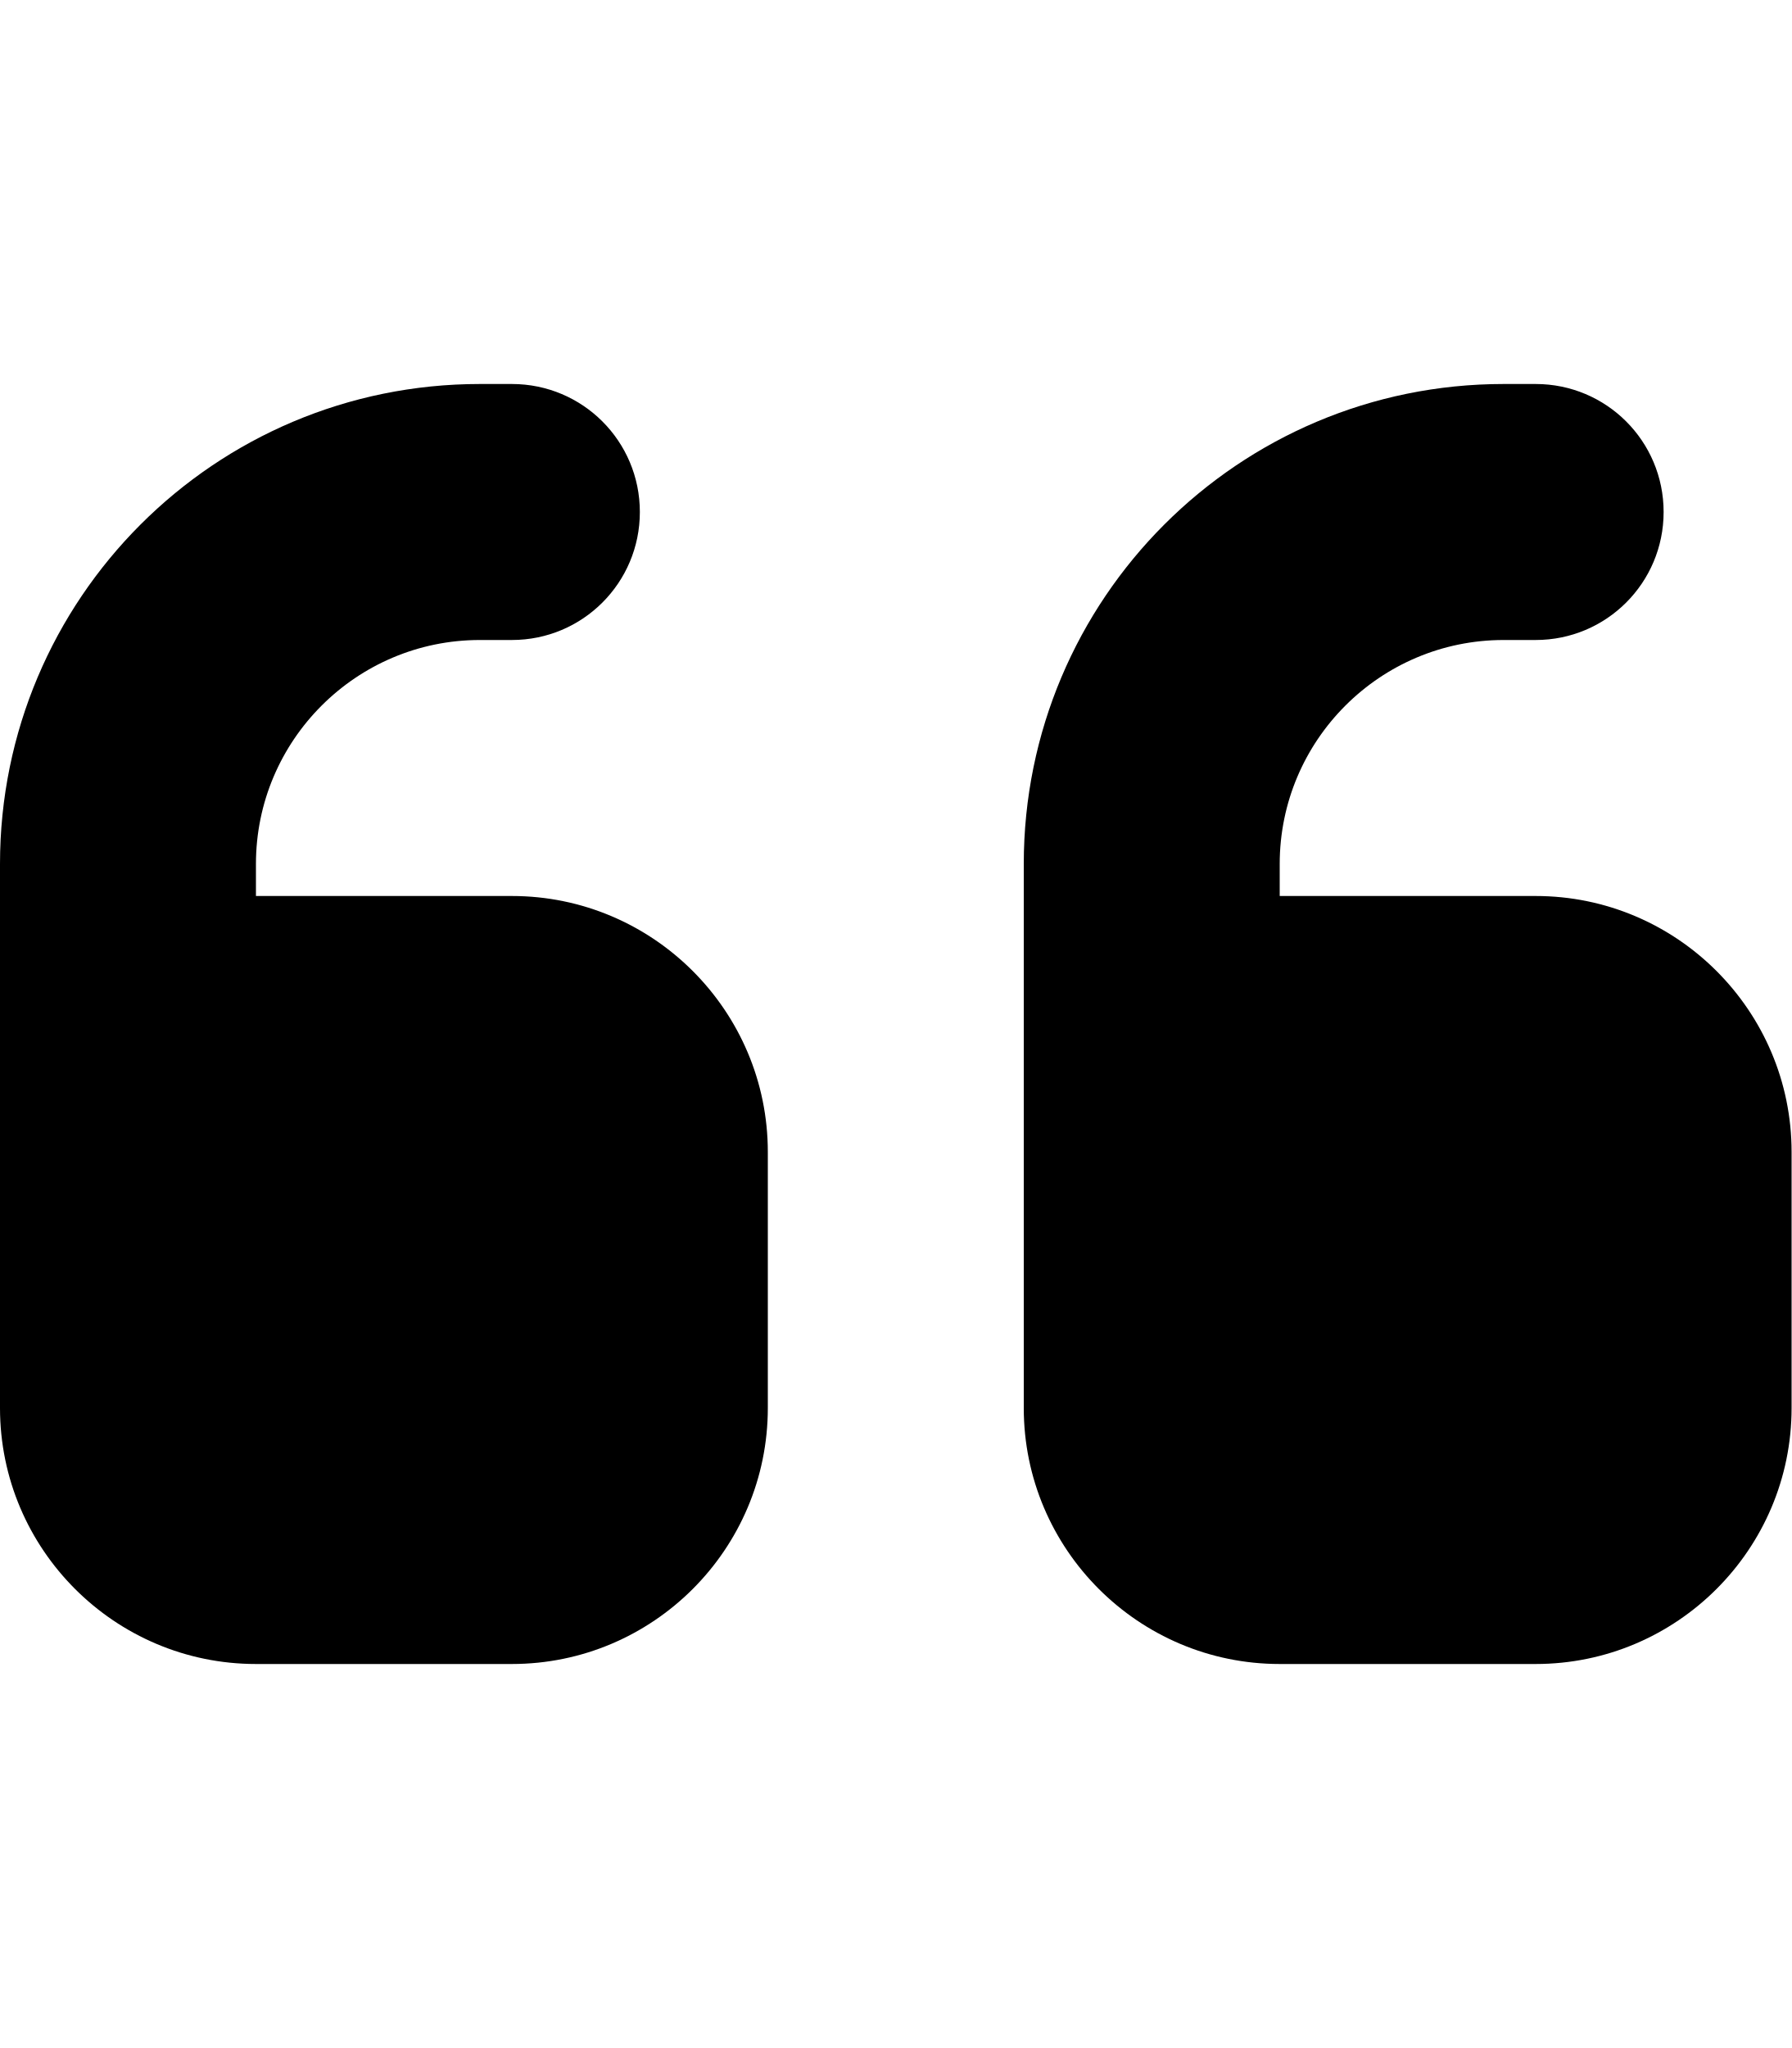
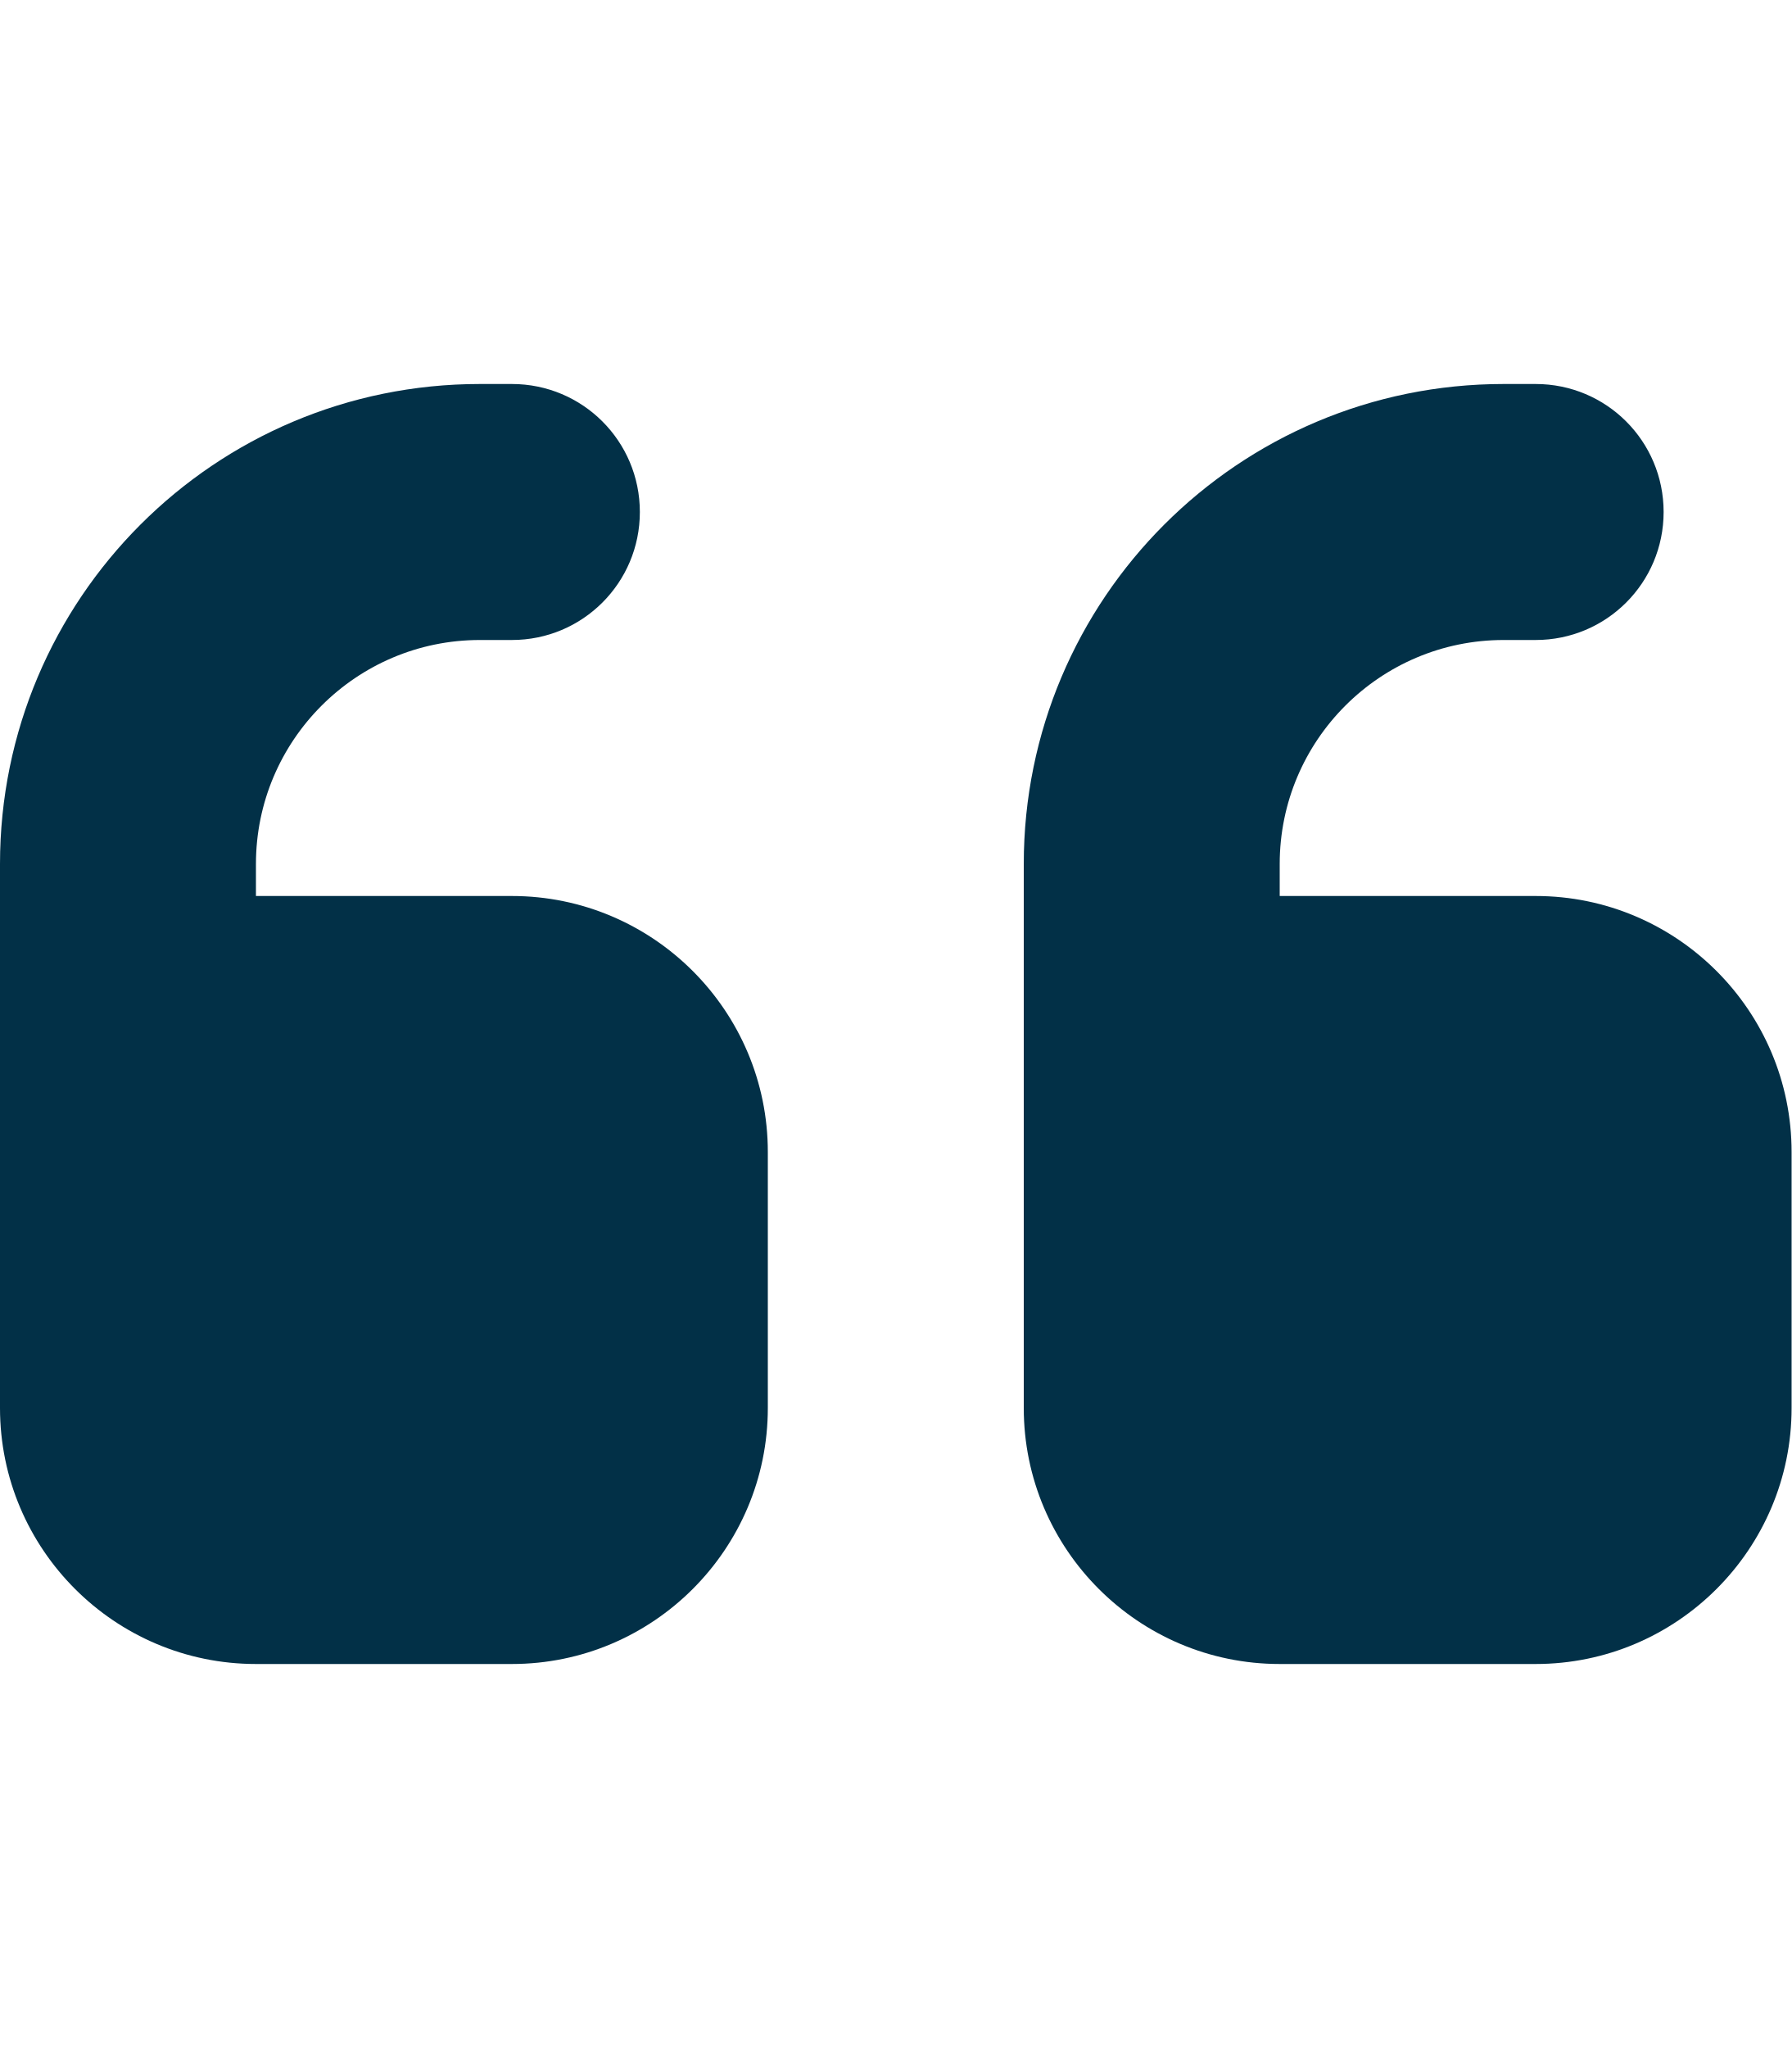
<svg xmlns="http://www.w3.org/2000/svg" viewBox="0 0 448 512">
-   <path d="M0 216C0 149.7 53.7 96 120 96h8c17.7 0 32 14.3 32 32s-14.3 32-32 32h-8c-30.9 0-56 25.1-56 56v8h64c35.3 0 64 28.7 64 64v64c0 35.3-28.7 64-64 64H64c-35.3 0-64-28.7-64-64V320 288 216zm256 0c0-66.3 53.7-120 120-120h8c17.7 0 32 14.3 32 32s-14.3 32-32 32h-8c-30.9 0-56 25.1-56 56v8h64c35.3 0 64 28.7 64 64v64c0 35.3-28.7 64-64 64H320c-35.3 0-64-28.7-64-64V320 288 216z" />
+   <path fill="#023047" d="M0 216C0 149.7 53.7 96 120 96h8c17.7 0 32 14.3 32 32s-14.3 32-32 32h-8c-30.9 0-56 25.1-56 56v8h64c35.3 0 64 28.7 64 64v64c0 35.3-28.7 64-64 64H64c-35.3 0-64-28.7-64-64V320 288 216zm256 0c0-66.3 53.7-120 120-120h8c17.7 0 32 14.3 32 32s-14.3 32-32 32h-8c-30.9 0-56 25.1-56 56v8h64c35.3 0 64 28.7 64 64v64c0 35.3-28.7 64-64 64H320c-35.3 0-64-28.7-64-64V320 288 216z" />
</svg>
